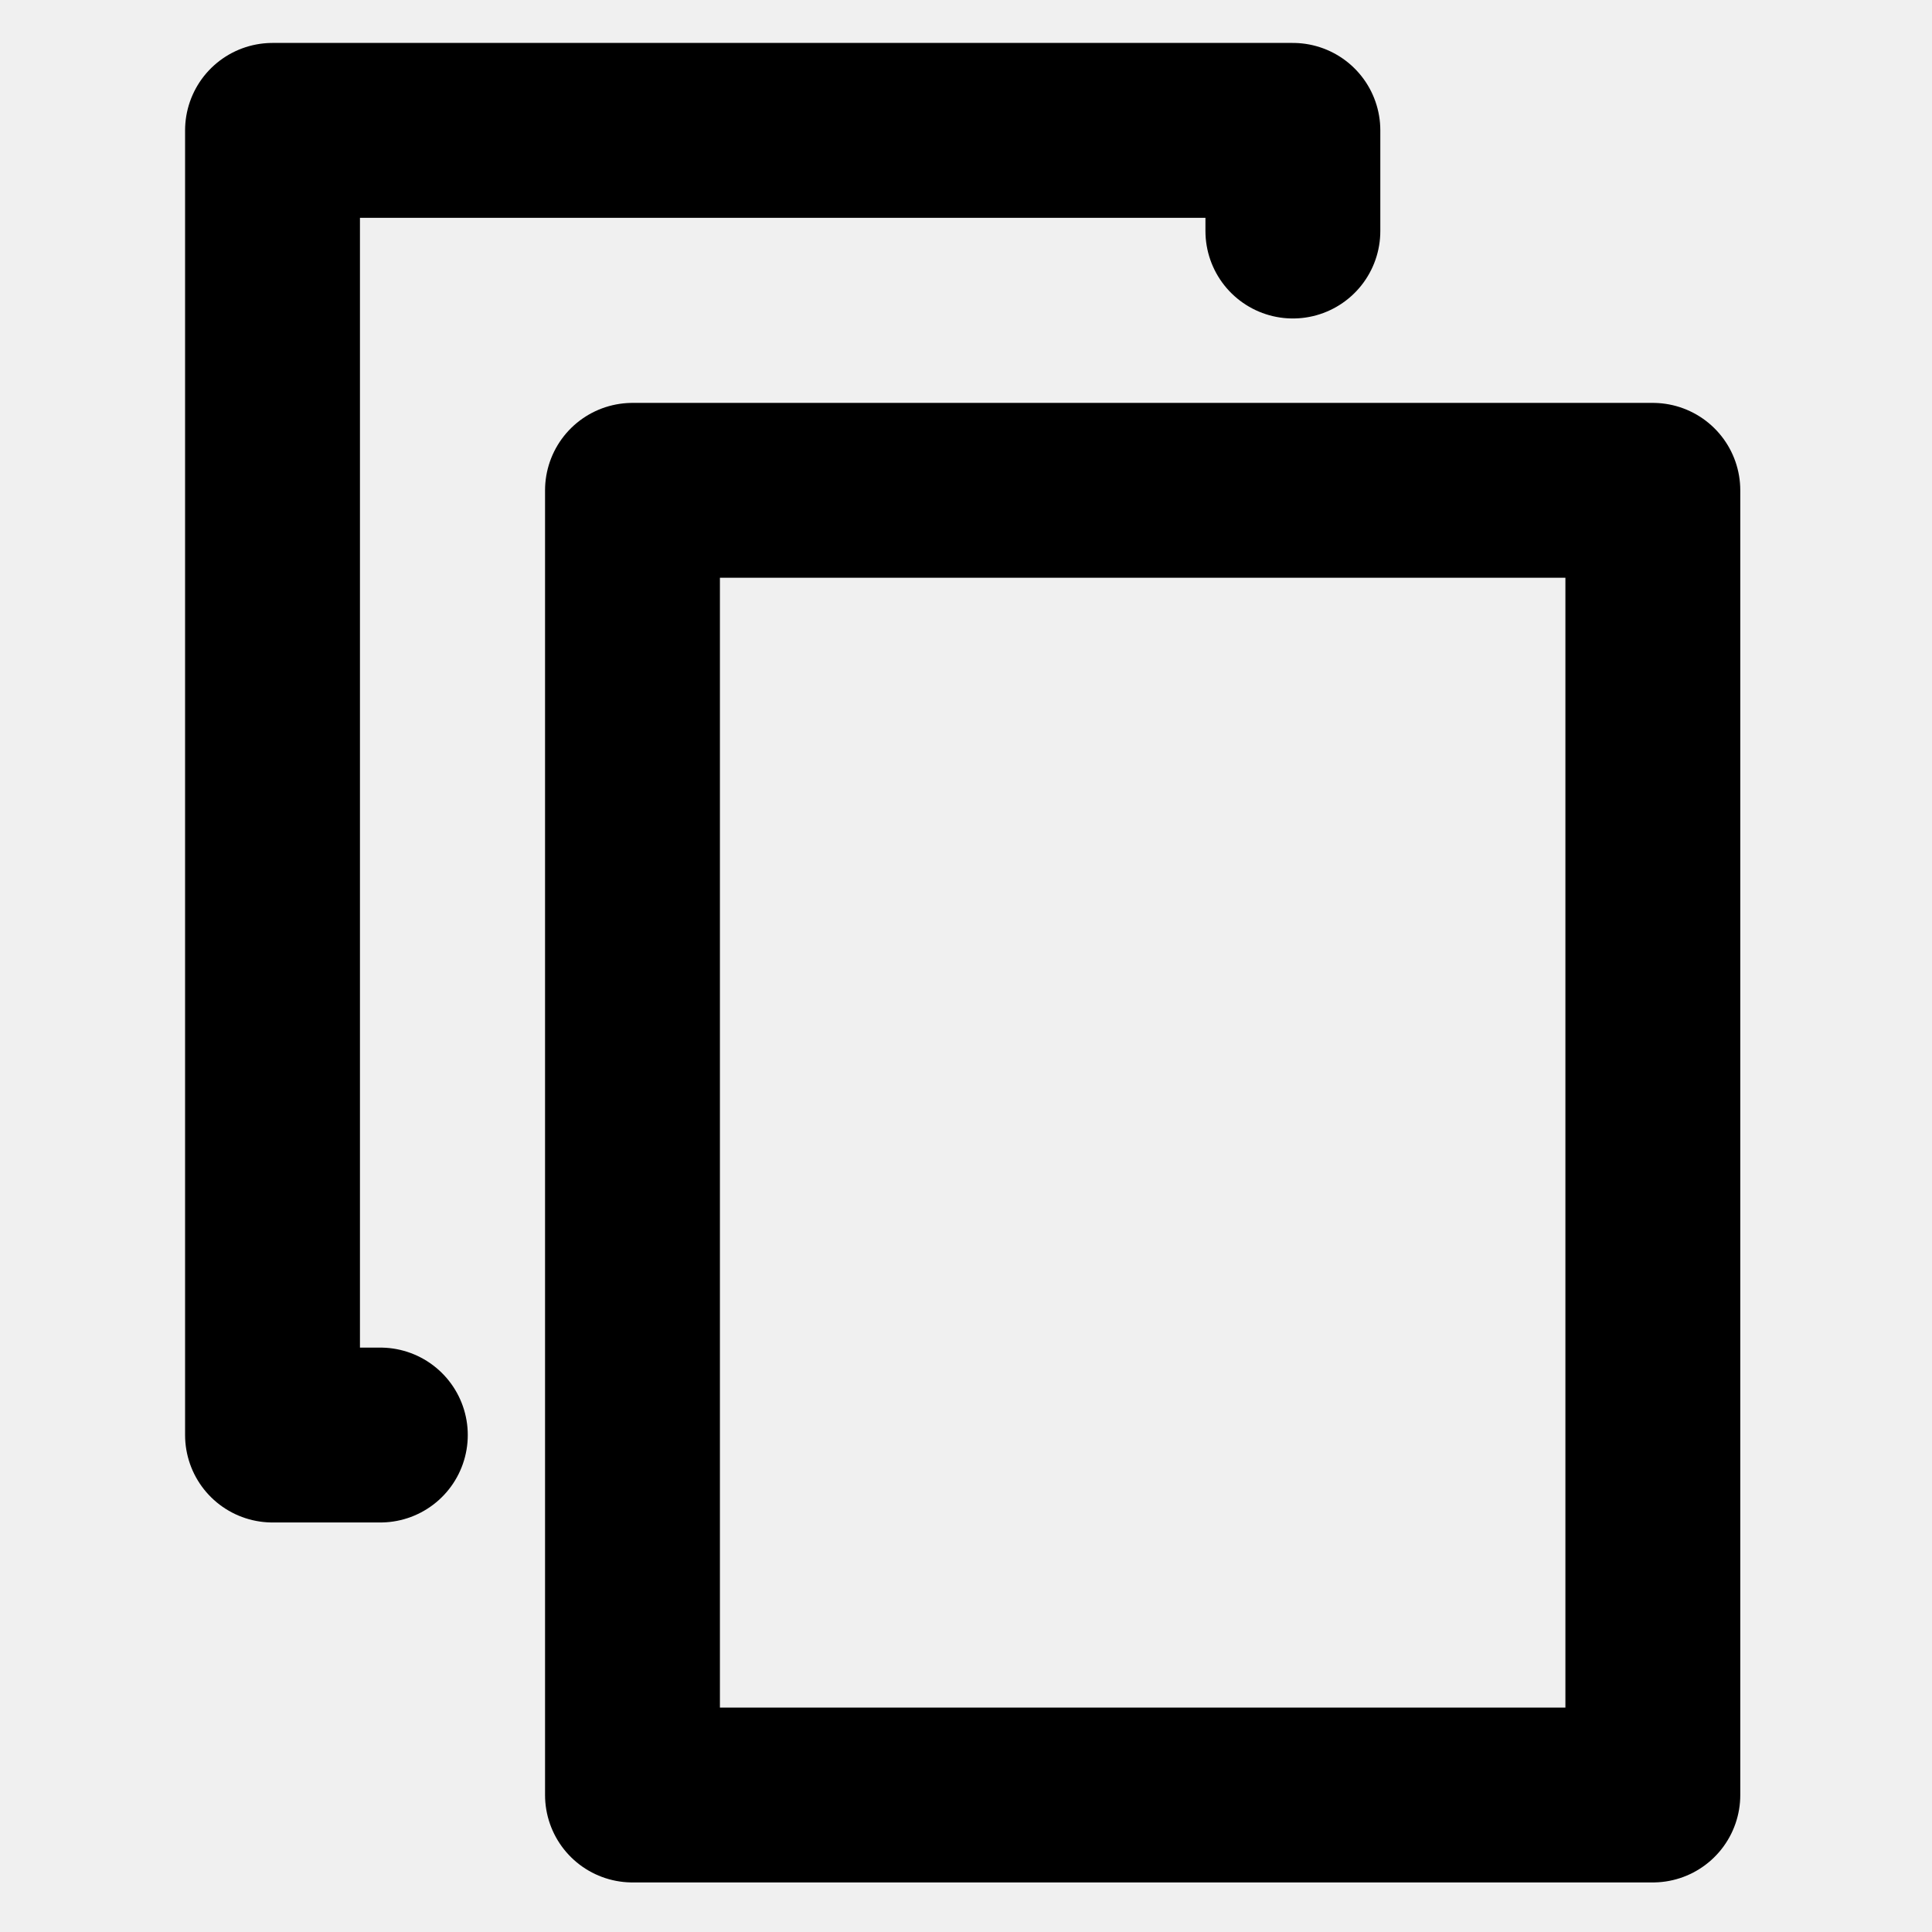
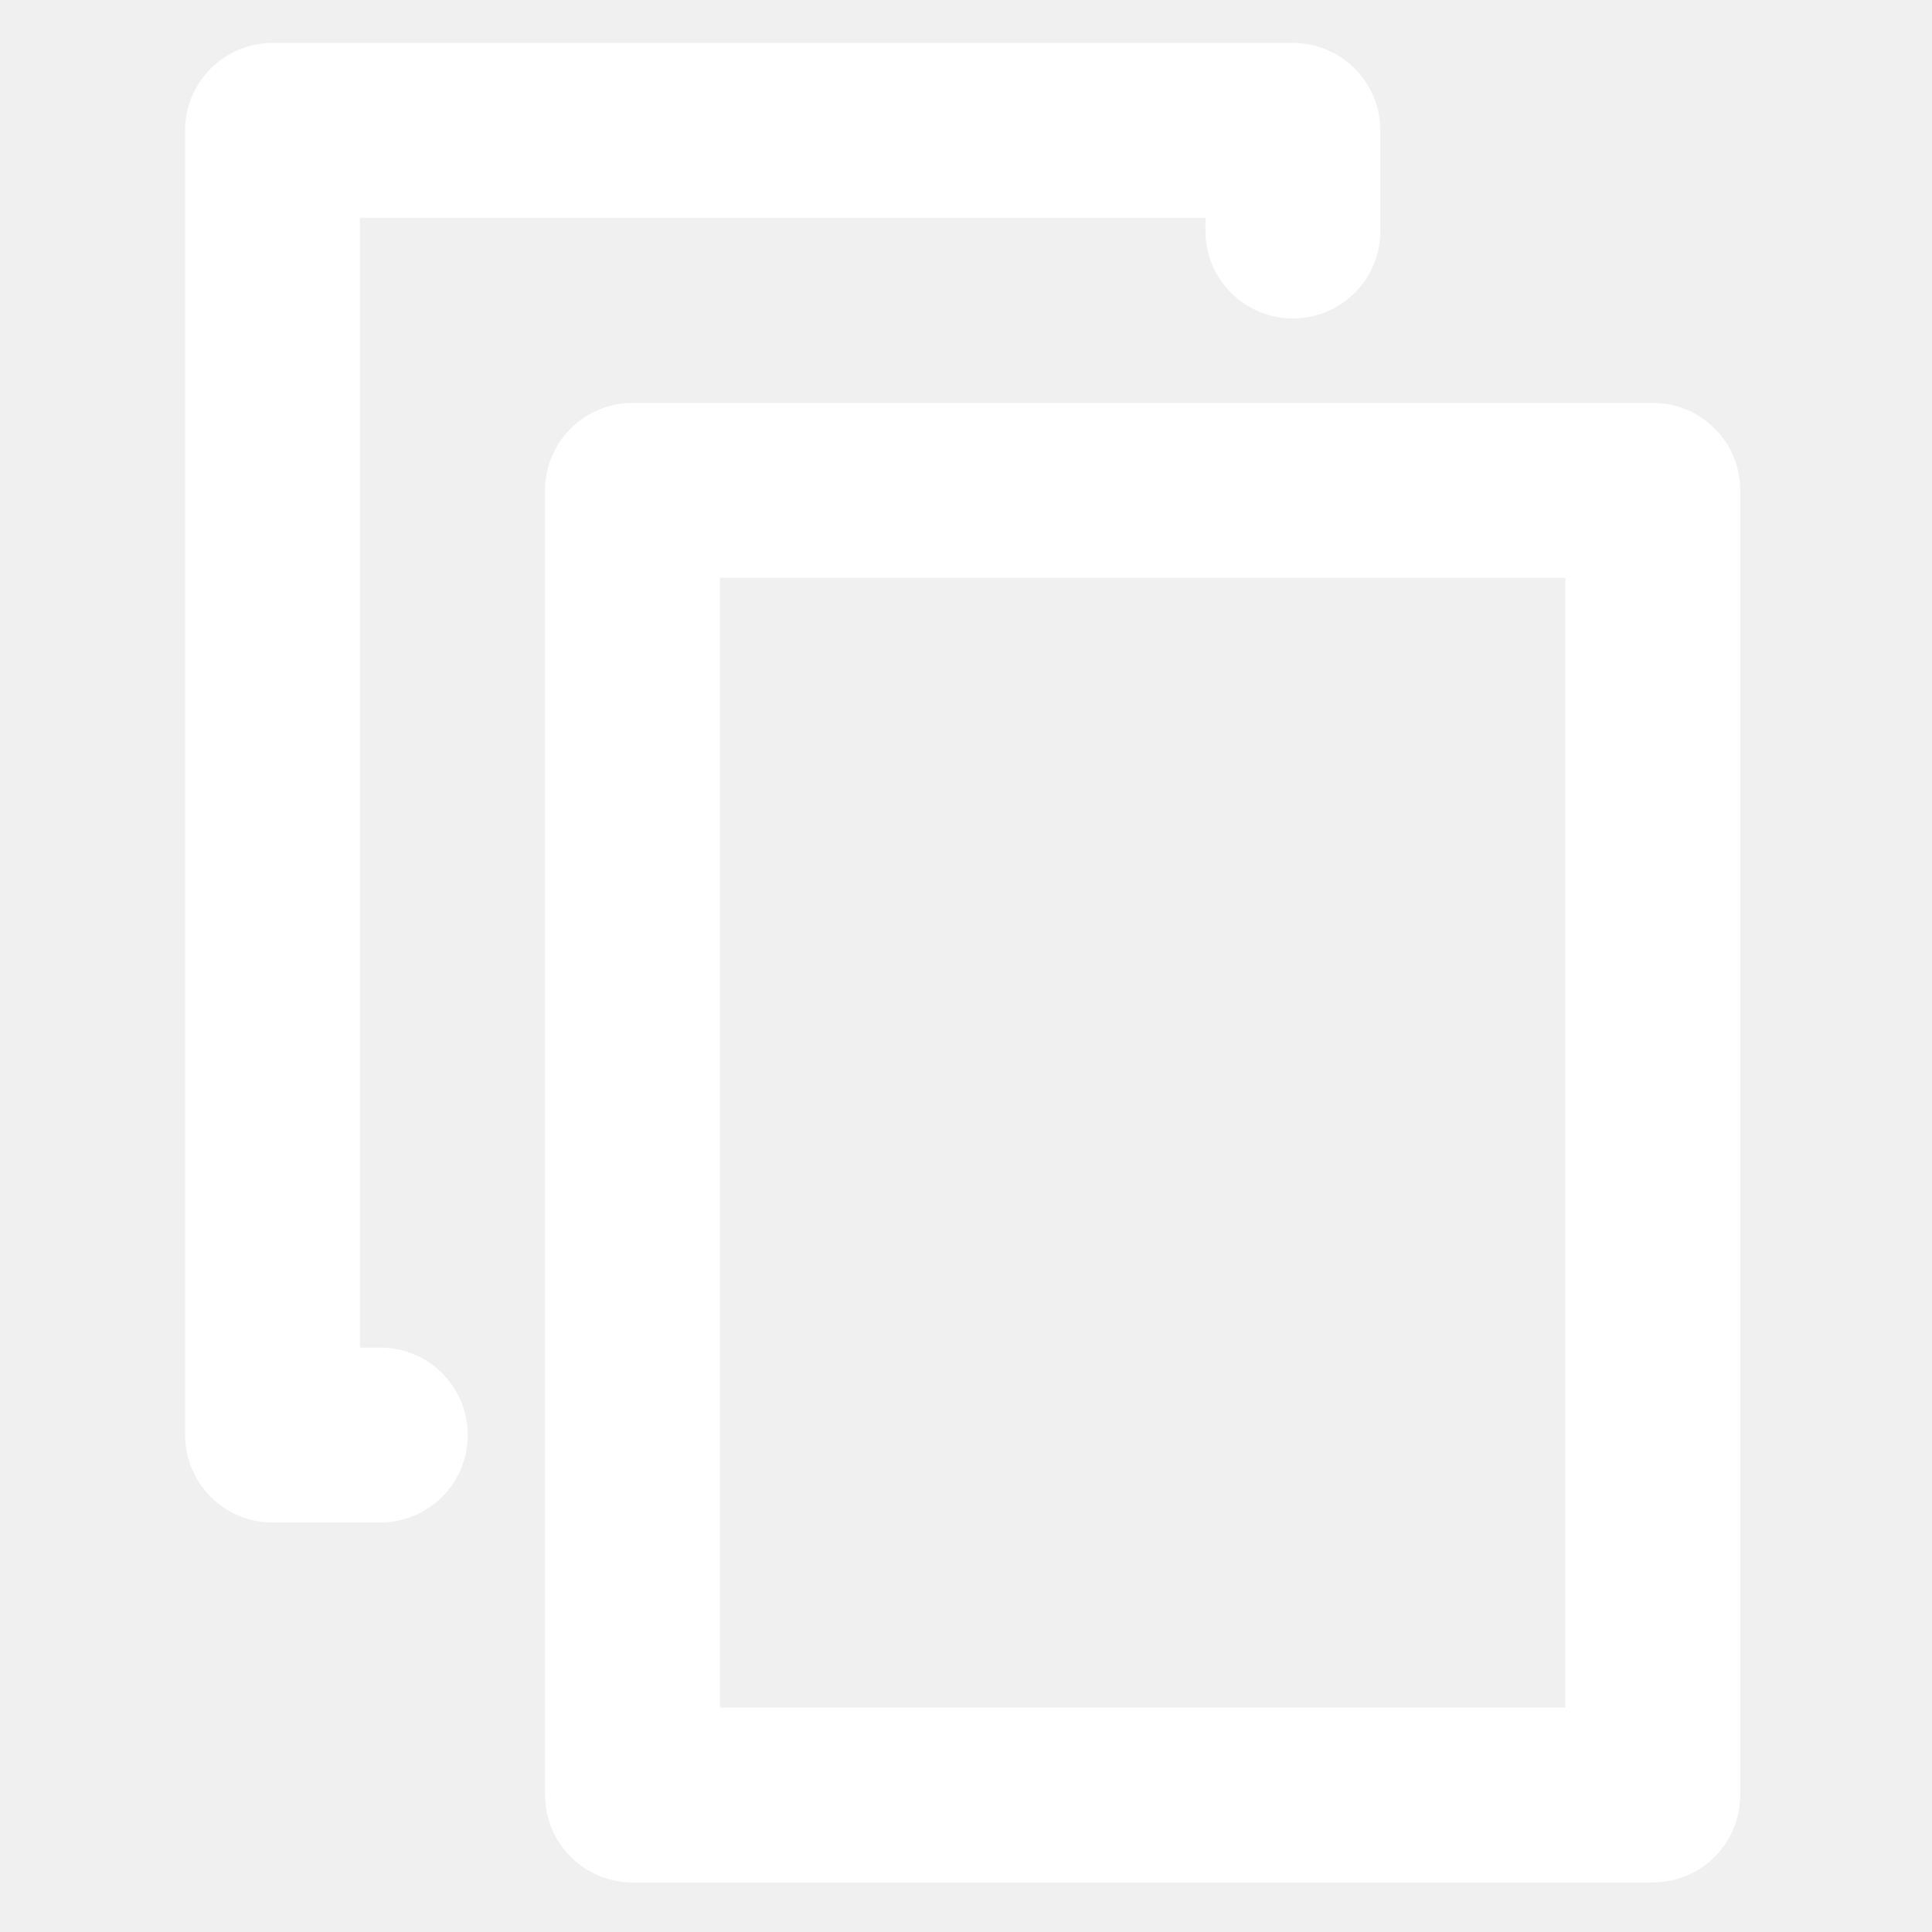
<svg xmlns="http://www.w3.org/2000/svg" width="100%" height="100%" viewBox="0 0 128 128" version="1.1" xml:space="preserve" style="fill-rule:evenodd;clip-rule:evenodd;stroke-linecap:round;stroke-linejoin:round;stroke-miterlimit:1.5;">
  <g transform="matrix(0.957498,0,0,0.957498,3.84604,10.0385)">
-     <rect x="39.747" y="23.444" width="70.602" height="90.274" style="fill:none;stroke:black;stroke-width:12.1px;" />
+     <rect x="39.747" y="23.444" width="70.602" height="90.274" style="fill:none;stroke:white;stroke-width:12.1px;" />
  </g>
  <g transform="matrix(0.957498,0,0,0.957498,-20.0024,-13.8099)">
-     <path d="M110.349,30.409L110.349,23.444L39.747,23.444L39.747,113.718L47.207,113.718" style="fill:none;stroke:black;stroke-width:12.1px;" />
+     <path d="M110.349,30.409L110.349,23.444L39.747,23.444L39.747,113.718L47.207,113.718" style="fill:none;stroke:white;stroke-width:12.1px;" />
  </g>
</svg>
